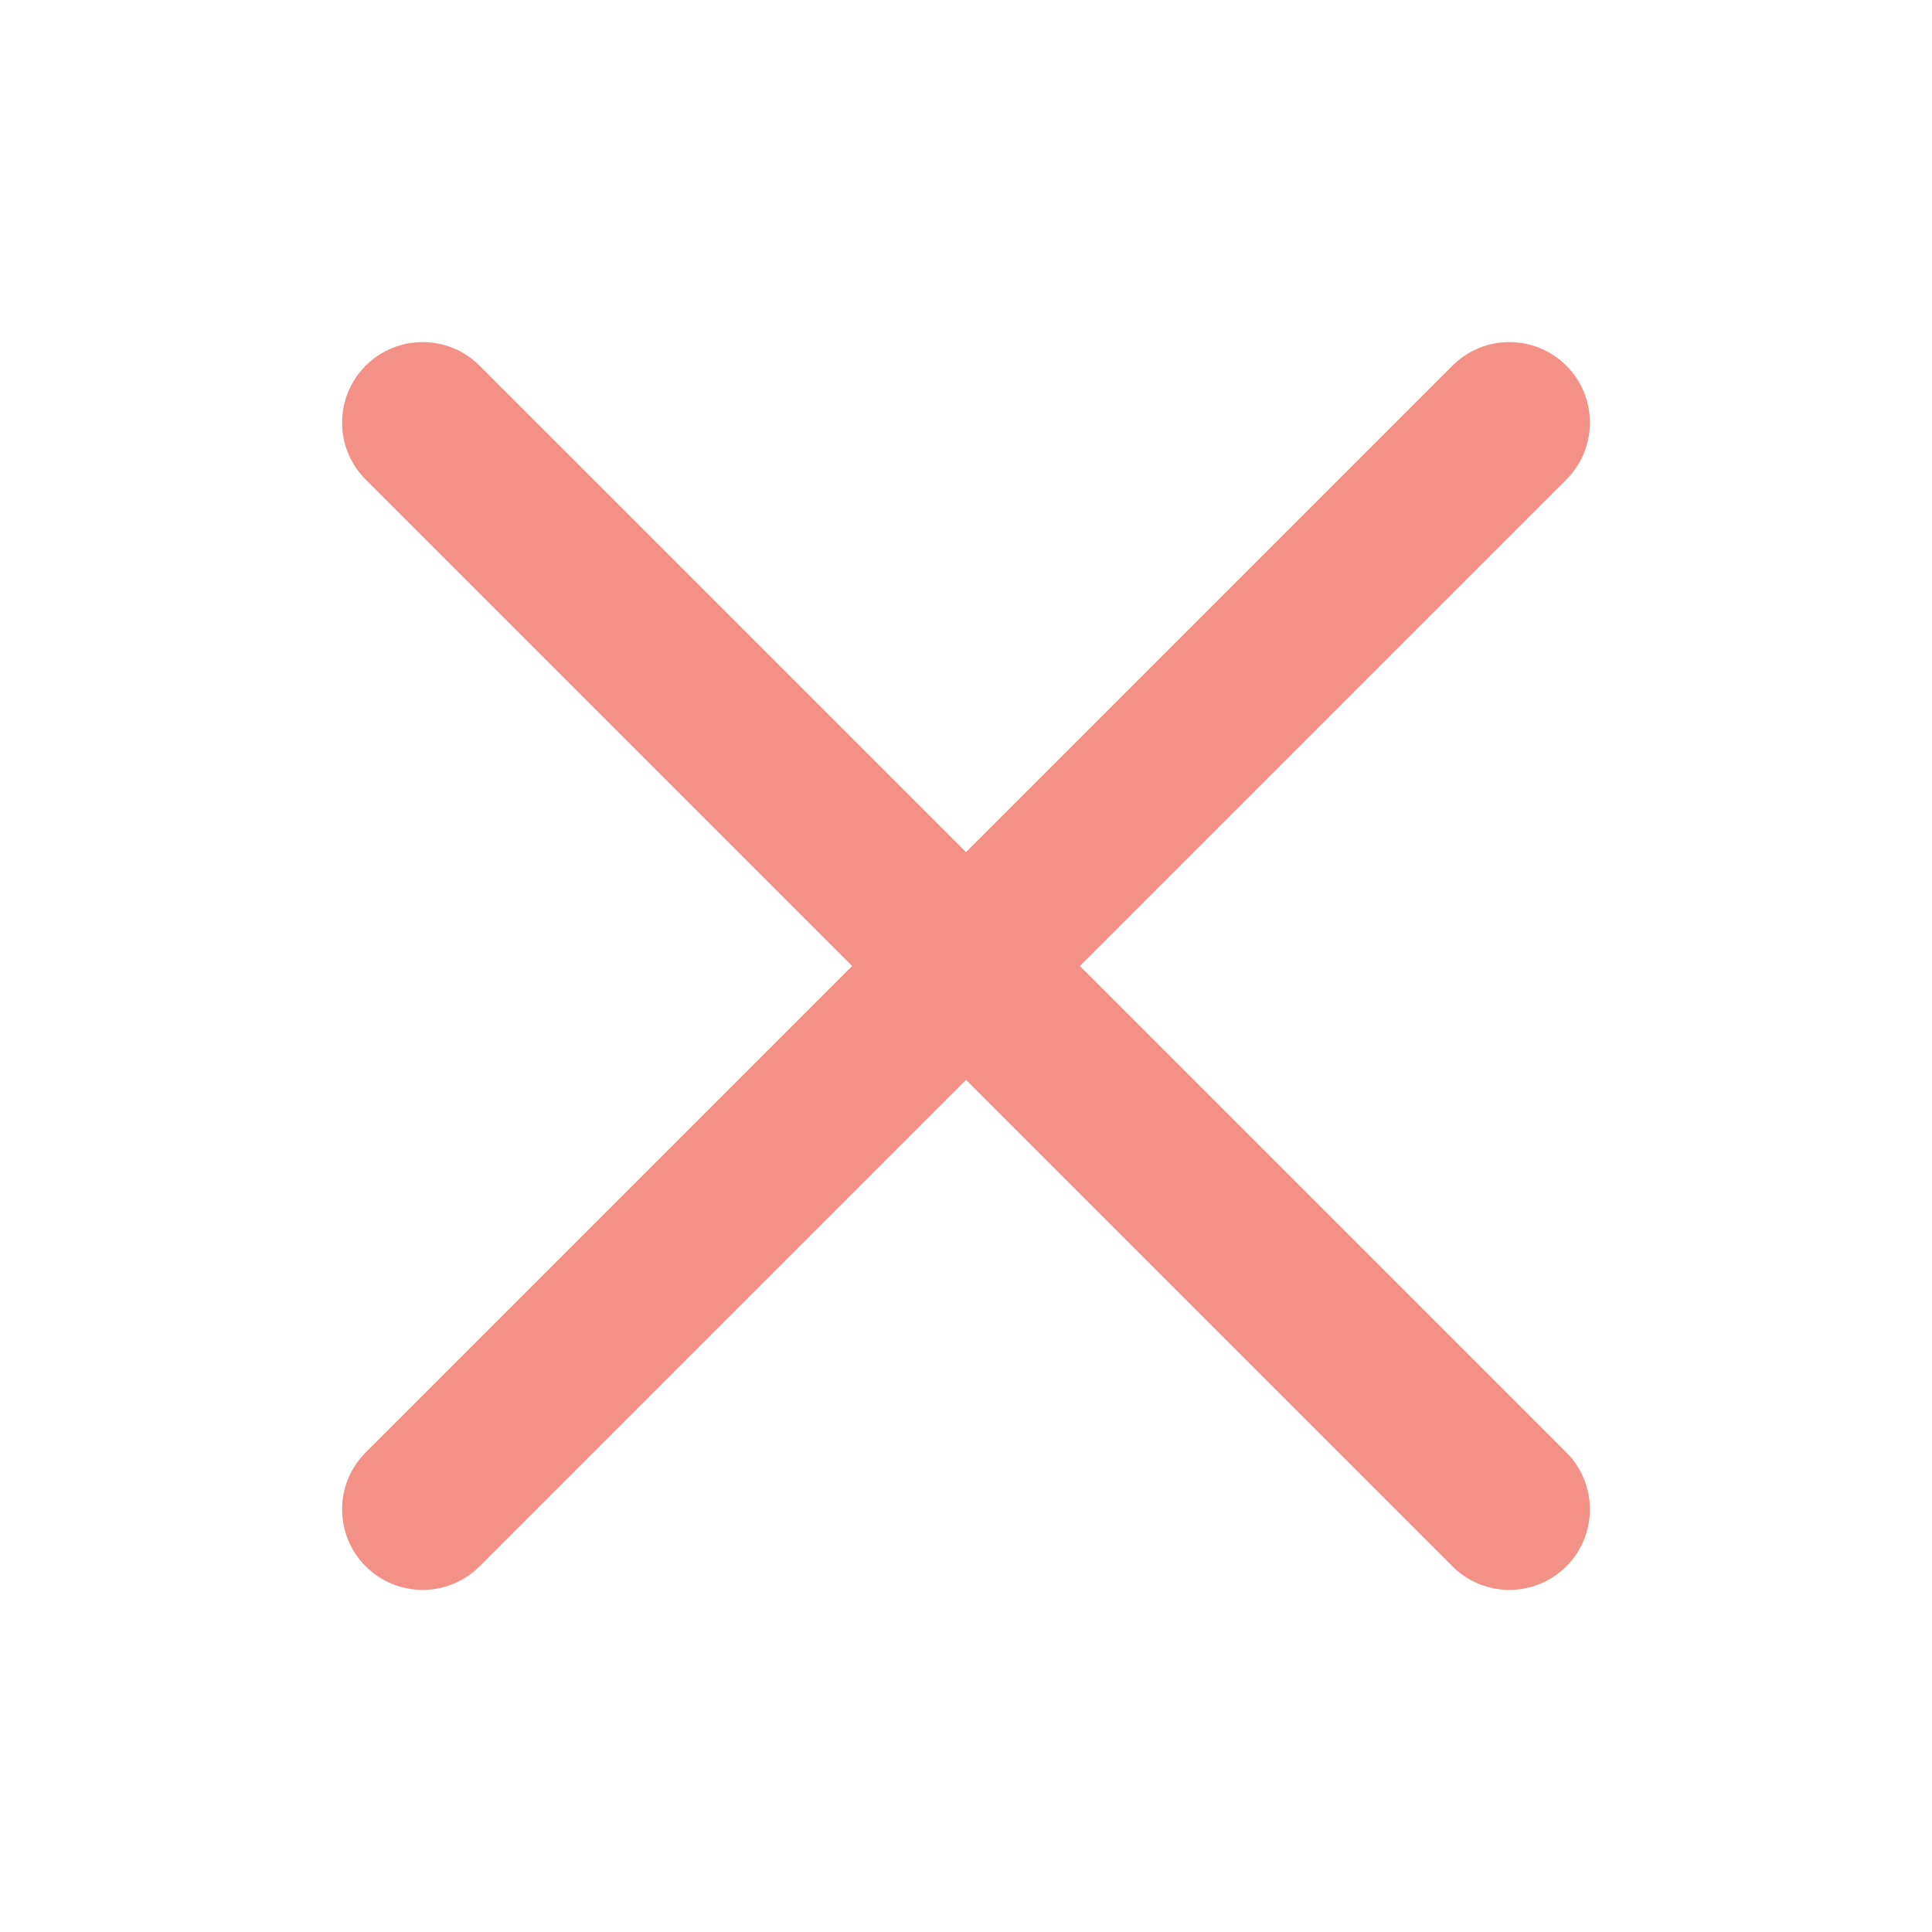
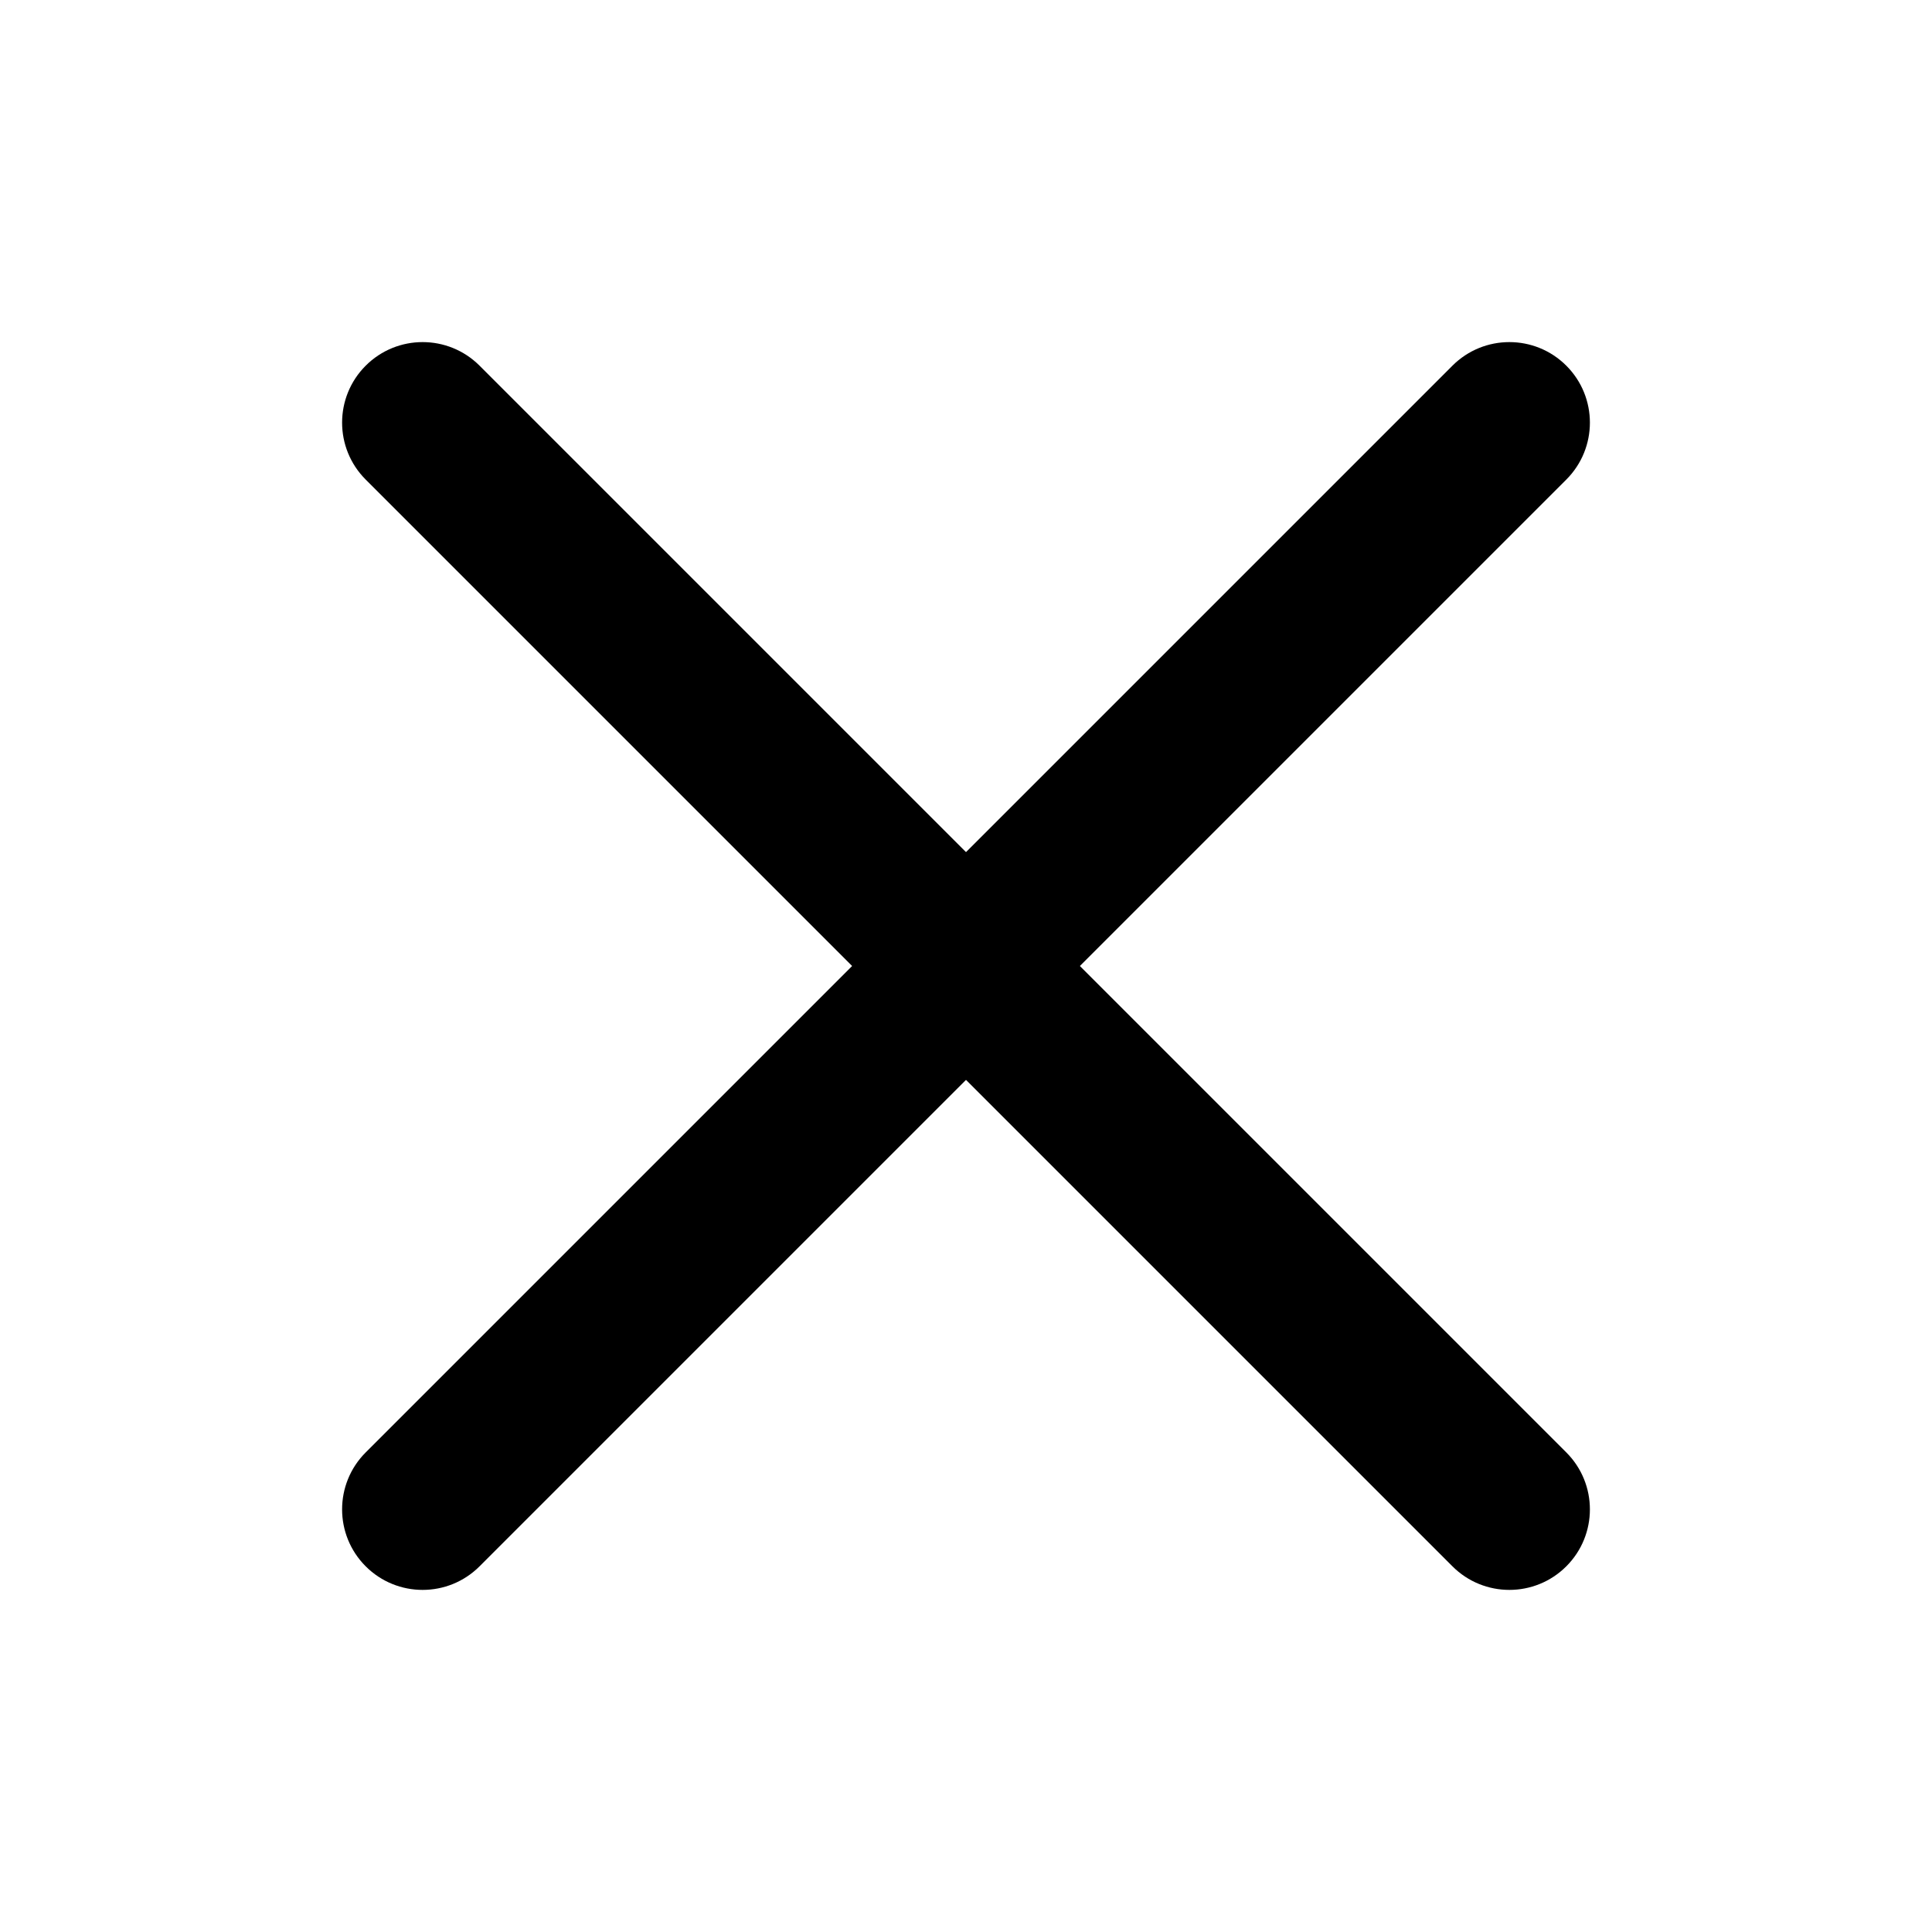
<svg xmlns="http://www.w3.org/2000/svg" width="18" height="18" viewBox="0 0 18 18" fill="none">
-   <path fill-rule="evenodd" clip-rule="evenodd" d="M14.593 3.407C14.886 3.7 14.886 4.175 14.593 4.468L4.468 14.593C4.175 14.886 3.7 14.886 3.407 14.593C3.114 14.3 3.114 13.825 3.407 13.532L13.532 3.407C13.825 3.114 14.3 3.114 14.593 3.407Z" fill="#F39186" />
-   <path fill-rule="evenodd" clip-rule="evenodd" d="M3.407 3.407C3.7 3.114 4.175 3.114 4.468 3.407L14.593 13.532C14.886 13.825 14.886 14.3 14.593 14.593C14.3 14.886 13.825 14.886 13.532 14.593L3.407 4.468C3.114 4.175 3.114 3.7 3.407 3.407Z" fill="#F39186" />
+   <path fill-rule="evenodd" clip-rule="evenodd" d="M14.593 3.407C14.886 3.7 14.886 4.175 14.593 4.468L4.468 14.593C4.175 14.886 3.7 14.886 3.407 14.593C3.114 14.3 3.114 13.825 3.407 13.532L13.532 3.407C13.825 3.114 14.3 3.114 14.593 3.407Z" fill="black" />
+   <path fill-rule="evenodd" clip-rule="evenodd" d="M3.407 3.407C3.7 3.114 4.175 3.114 4.468 3.407L14.593 13.532C14.886 13.825 14.886 14.3 14.593 14.593C14.3 14.886 13.825 14.886 13.532 14.593L3.407 4.468C3.114 4.175 3.114 3.7 3.407 3.407Z" fill="black" />
</svg>
